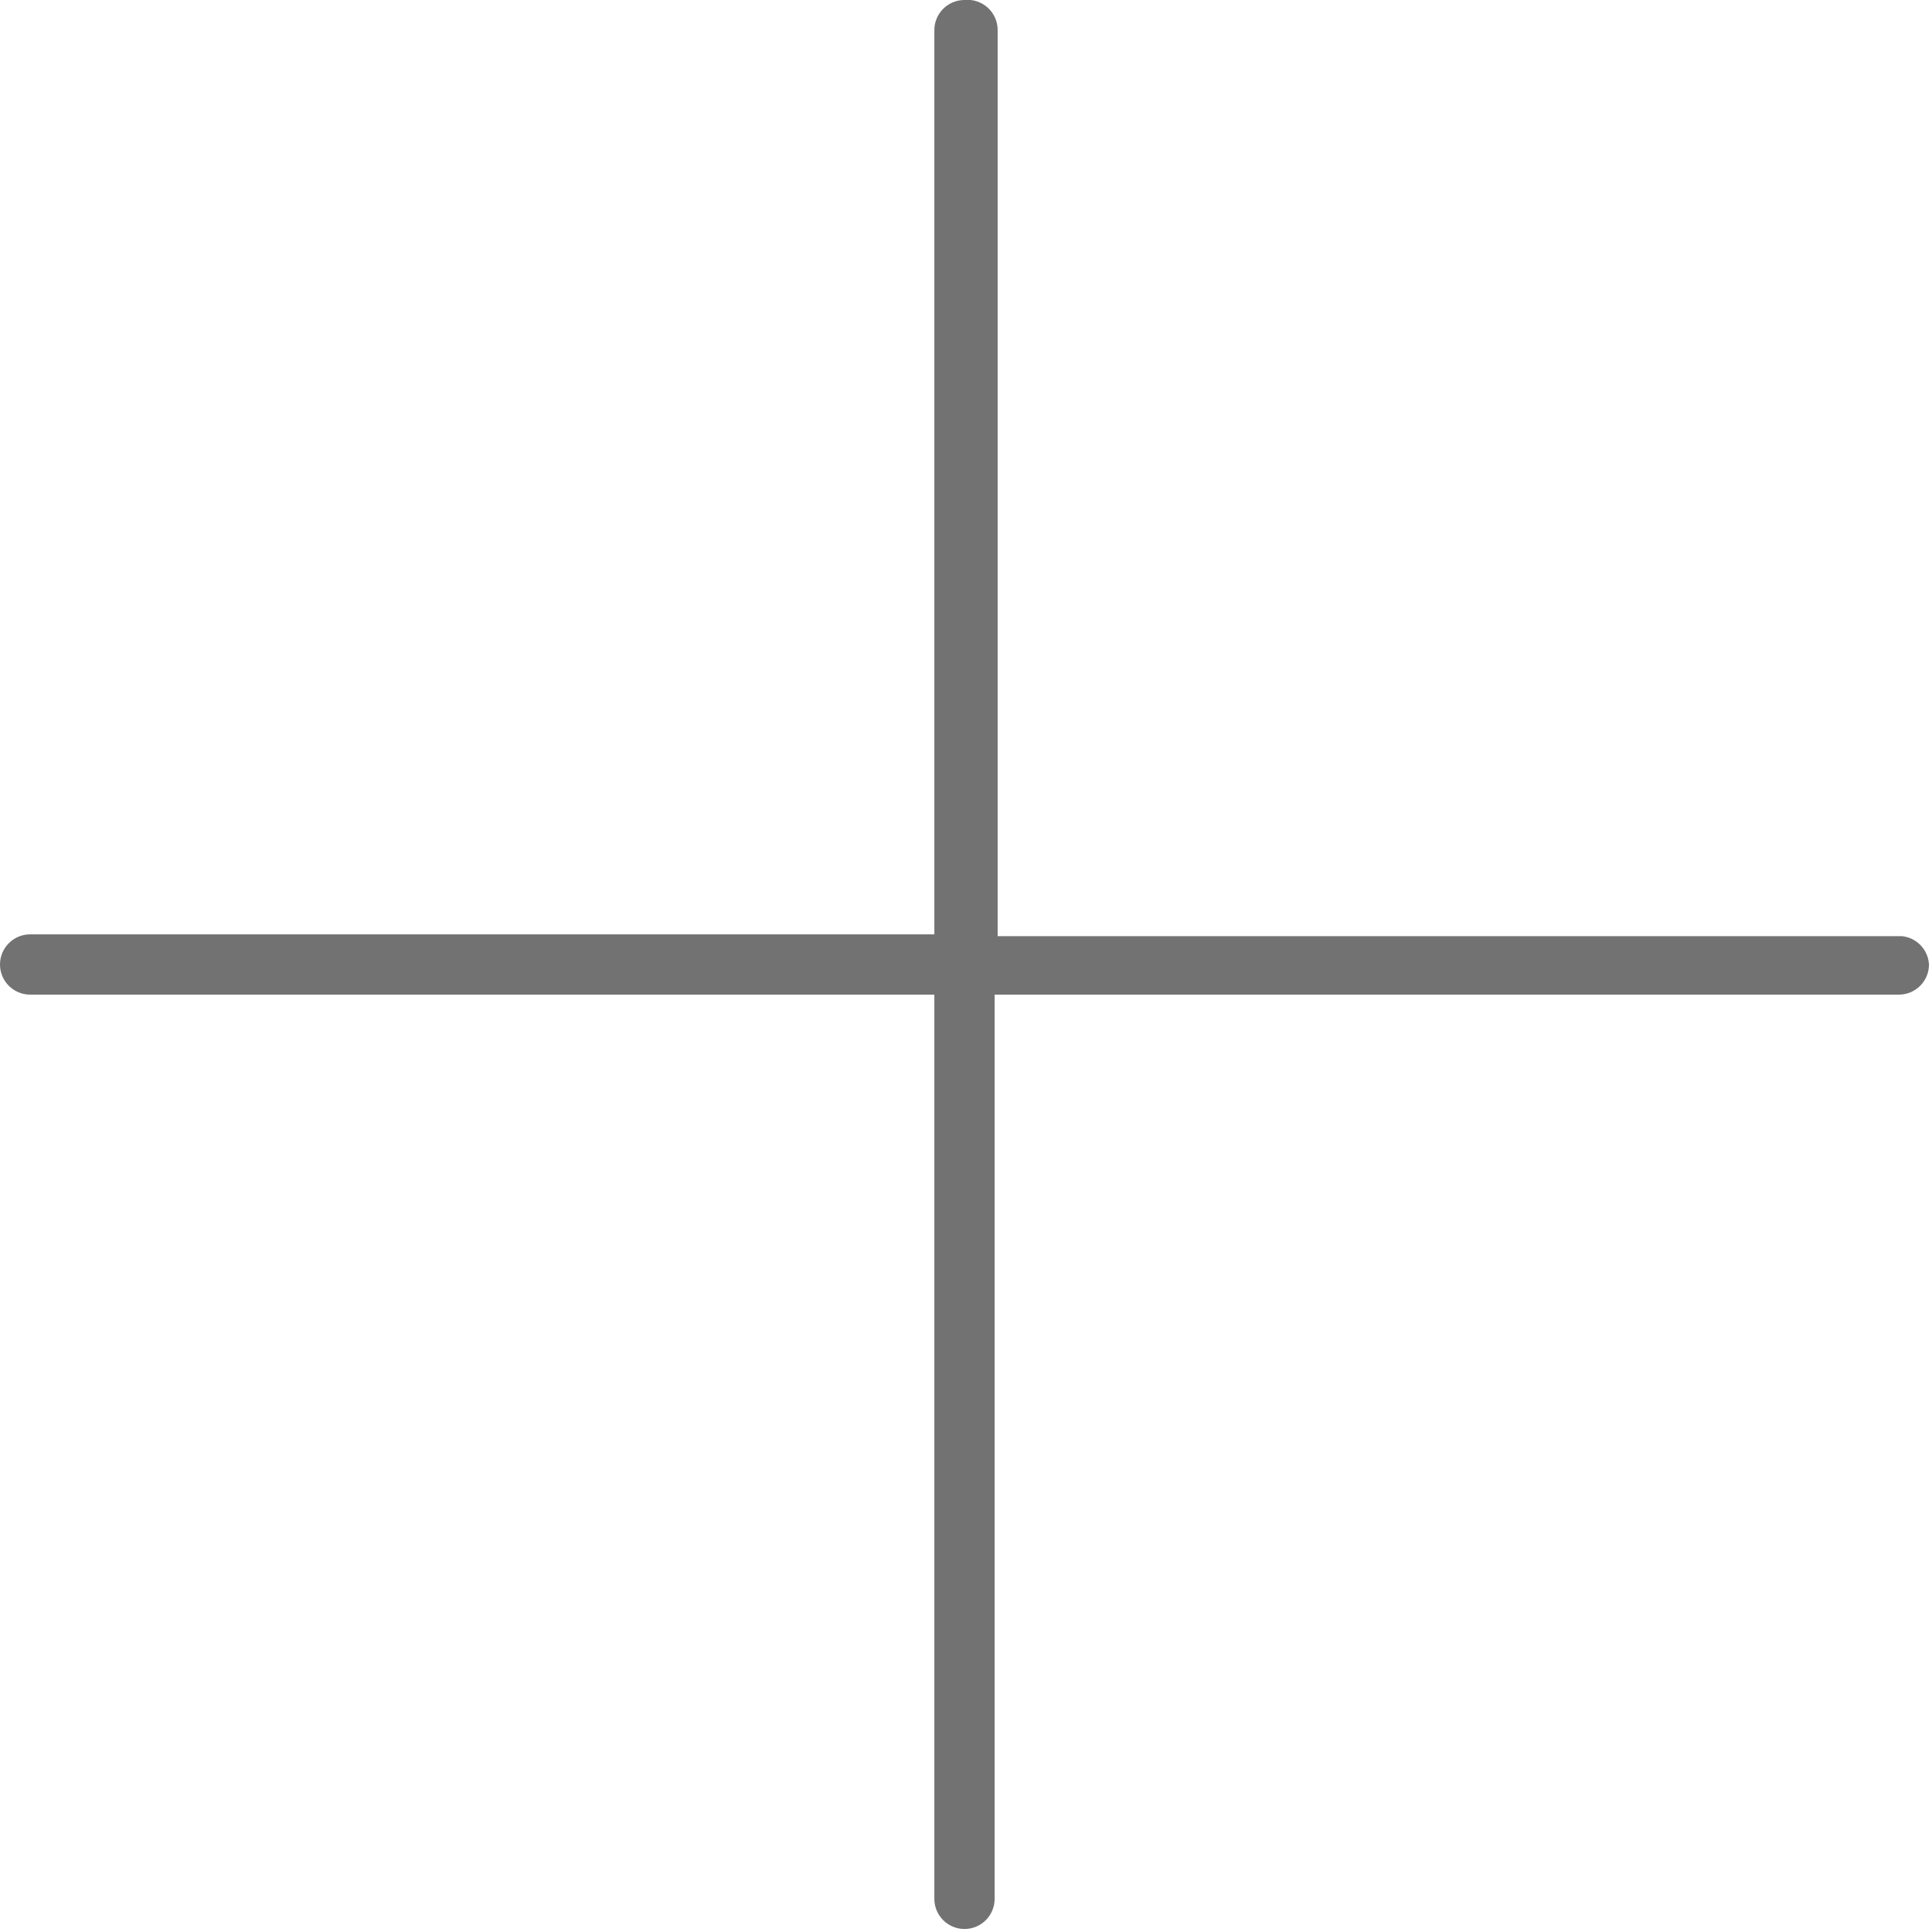
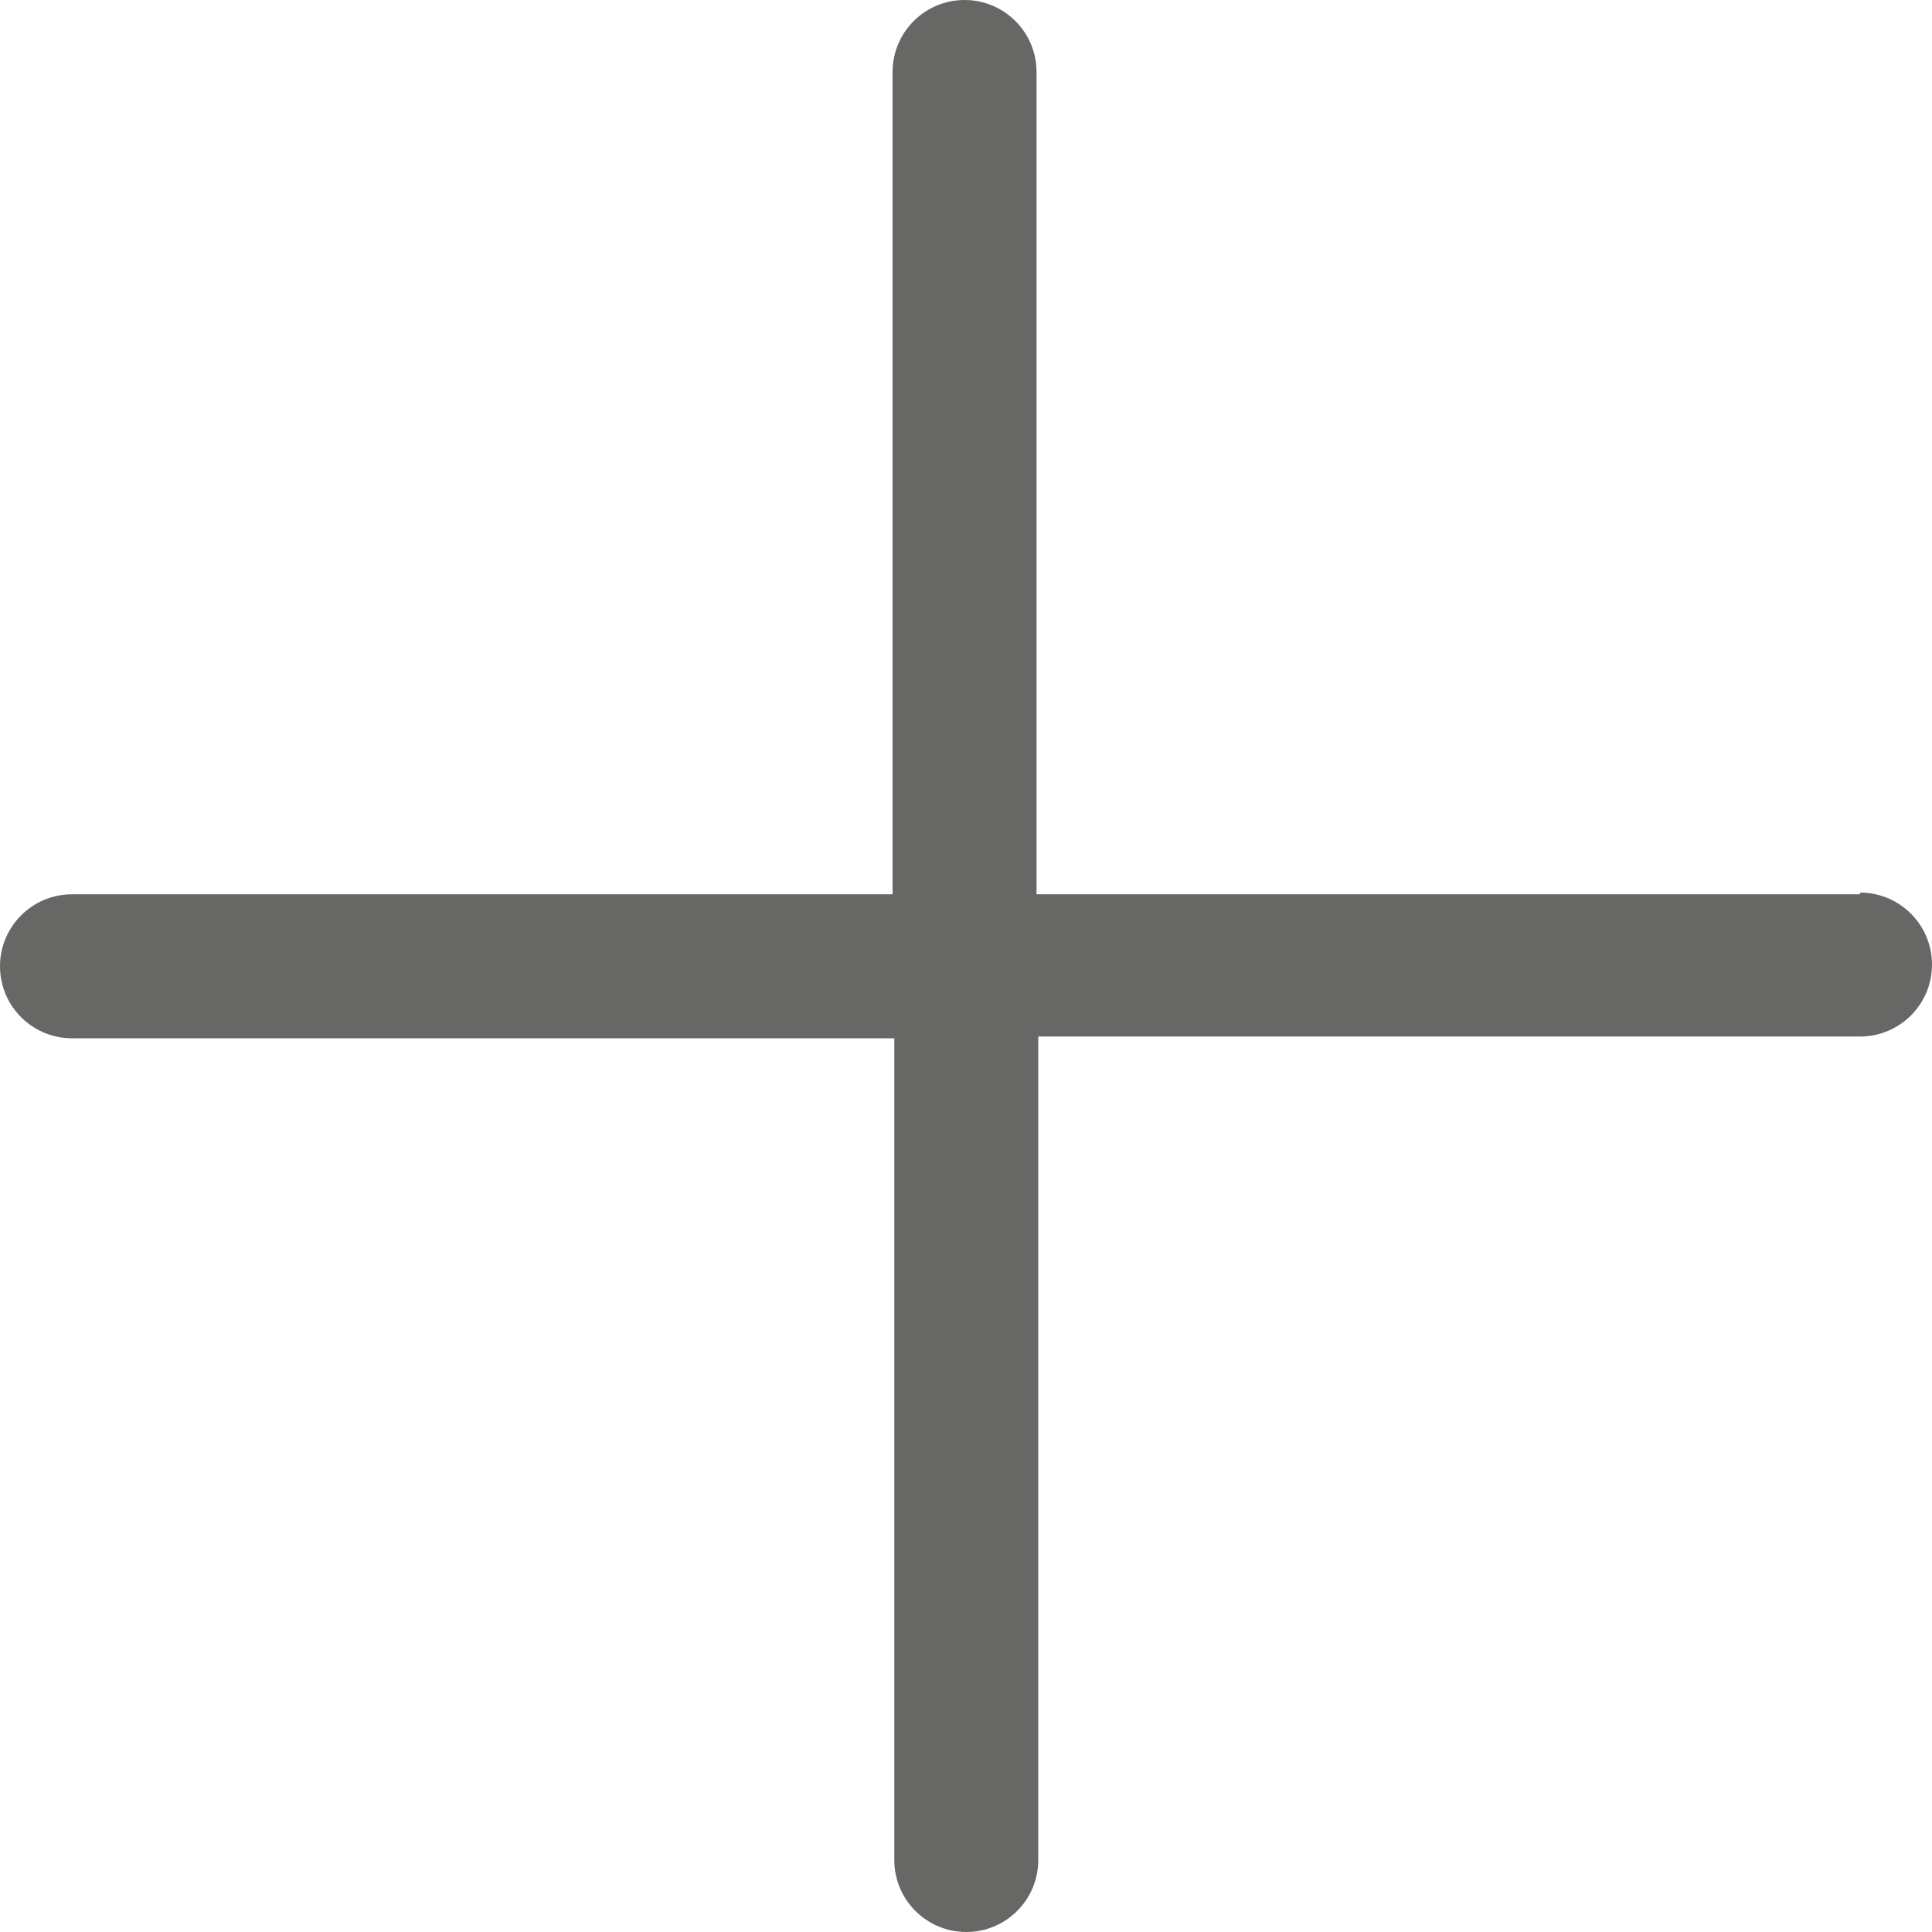
- <svg xmlns="http://www.w3.org/2000/svg" viewBox="0 0 32.05 32.05">
+ <svg xmlns="http://www.w3.org/2000/svg" viewBox="0 0 33.55 33.55">
  <defs>
-     <style>.cls-1{fill:#727272;}</style>
+     <style>.cls-1{fill:#676766;}</style>
  </defs>
  <g id="Ebene_2" data-name="Ebene 2">
    <g id="Ebene_1-2" data-name="Ebene 1">
-       <path class="cls-1" d="M31.55,15.53h-15V.5A.5.5,0,0,0,16,0a.5.5,0,0,0-.5.5v15H.5A.5.5,0,0,0,0,16a.5.5,0,0,0,.5.5h15v15a.5.5,0,0,0,.5.5.5.5,0,0,0,.5-.5v-15h15a.5.5,0,0,0,.5-.5A.5.5,0,0,0,31.55,15.53Z" />
+       <path class="cls-1" d="M32.3,15.53H18V1.25a1.25,1.25,0,0,0-2.5,0V15.53H1.25a1.25,1.25,0,0,0,0,2.5H15.53V32.3a1.25,1.25,0,1,0,2.5,0V18H32.3a1.25,1.25,0,0,0,0-2.5Z" />
    </g>
  </g>
</svg>
